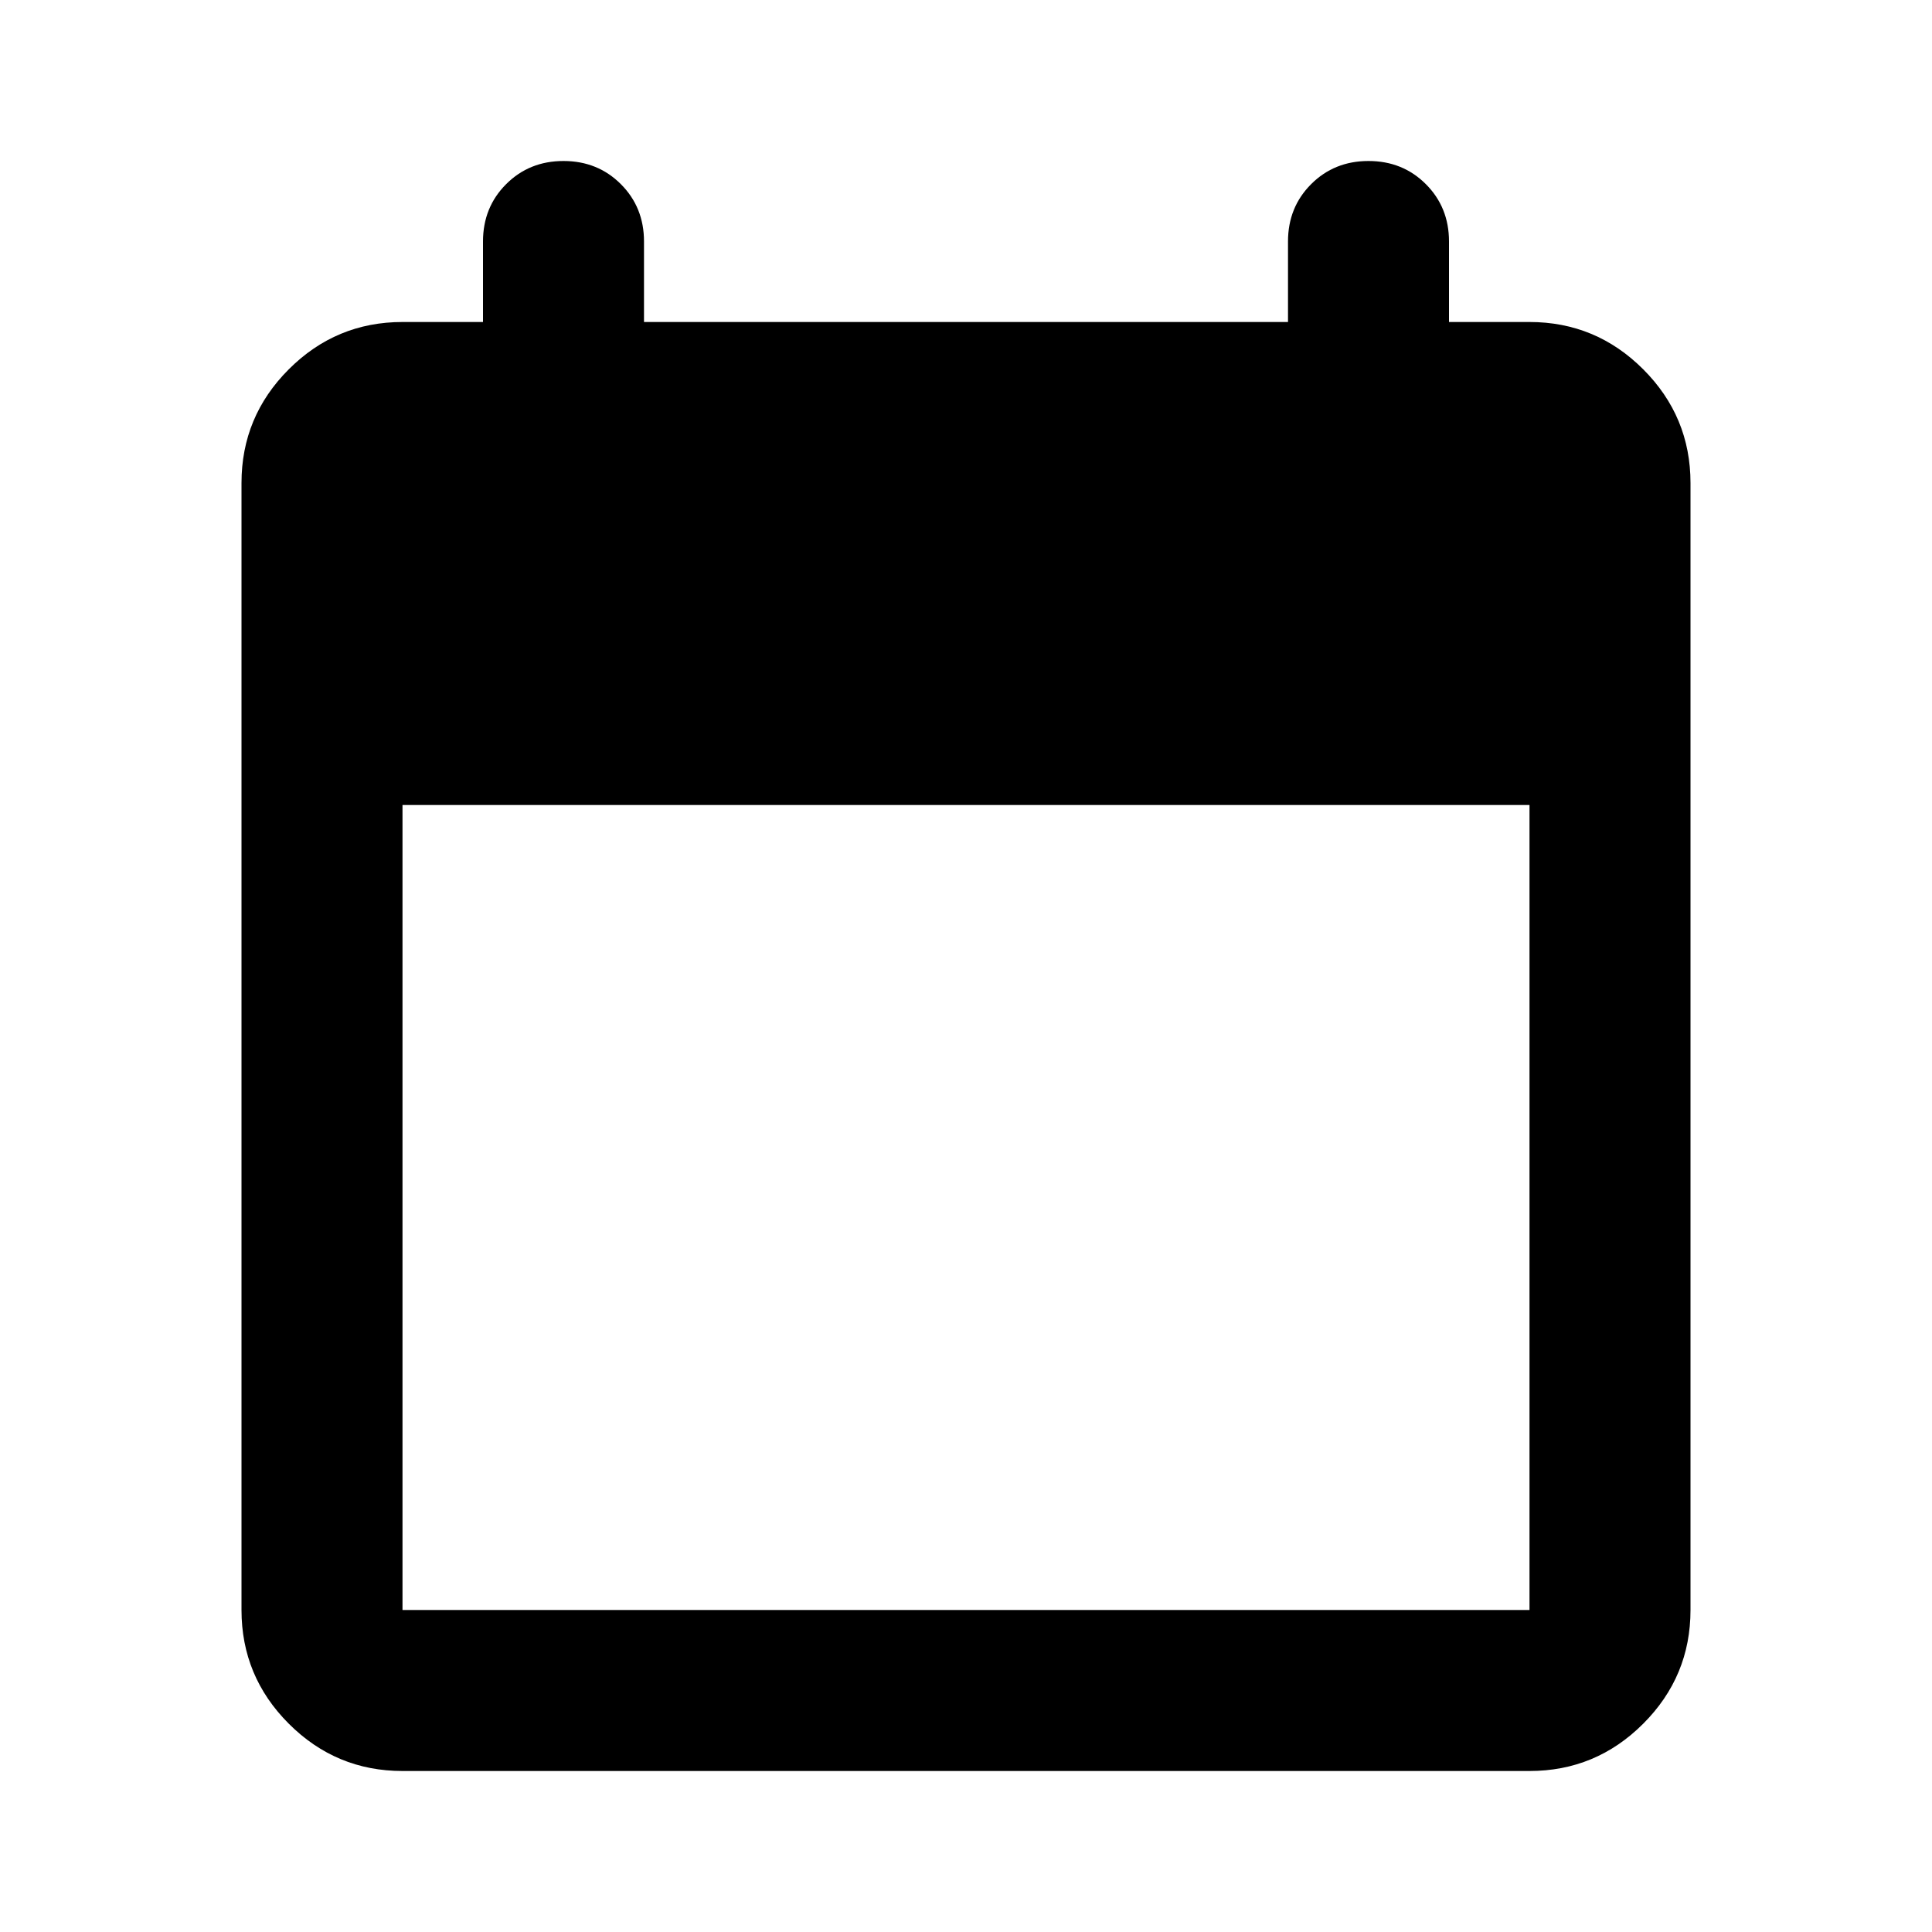
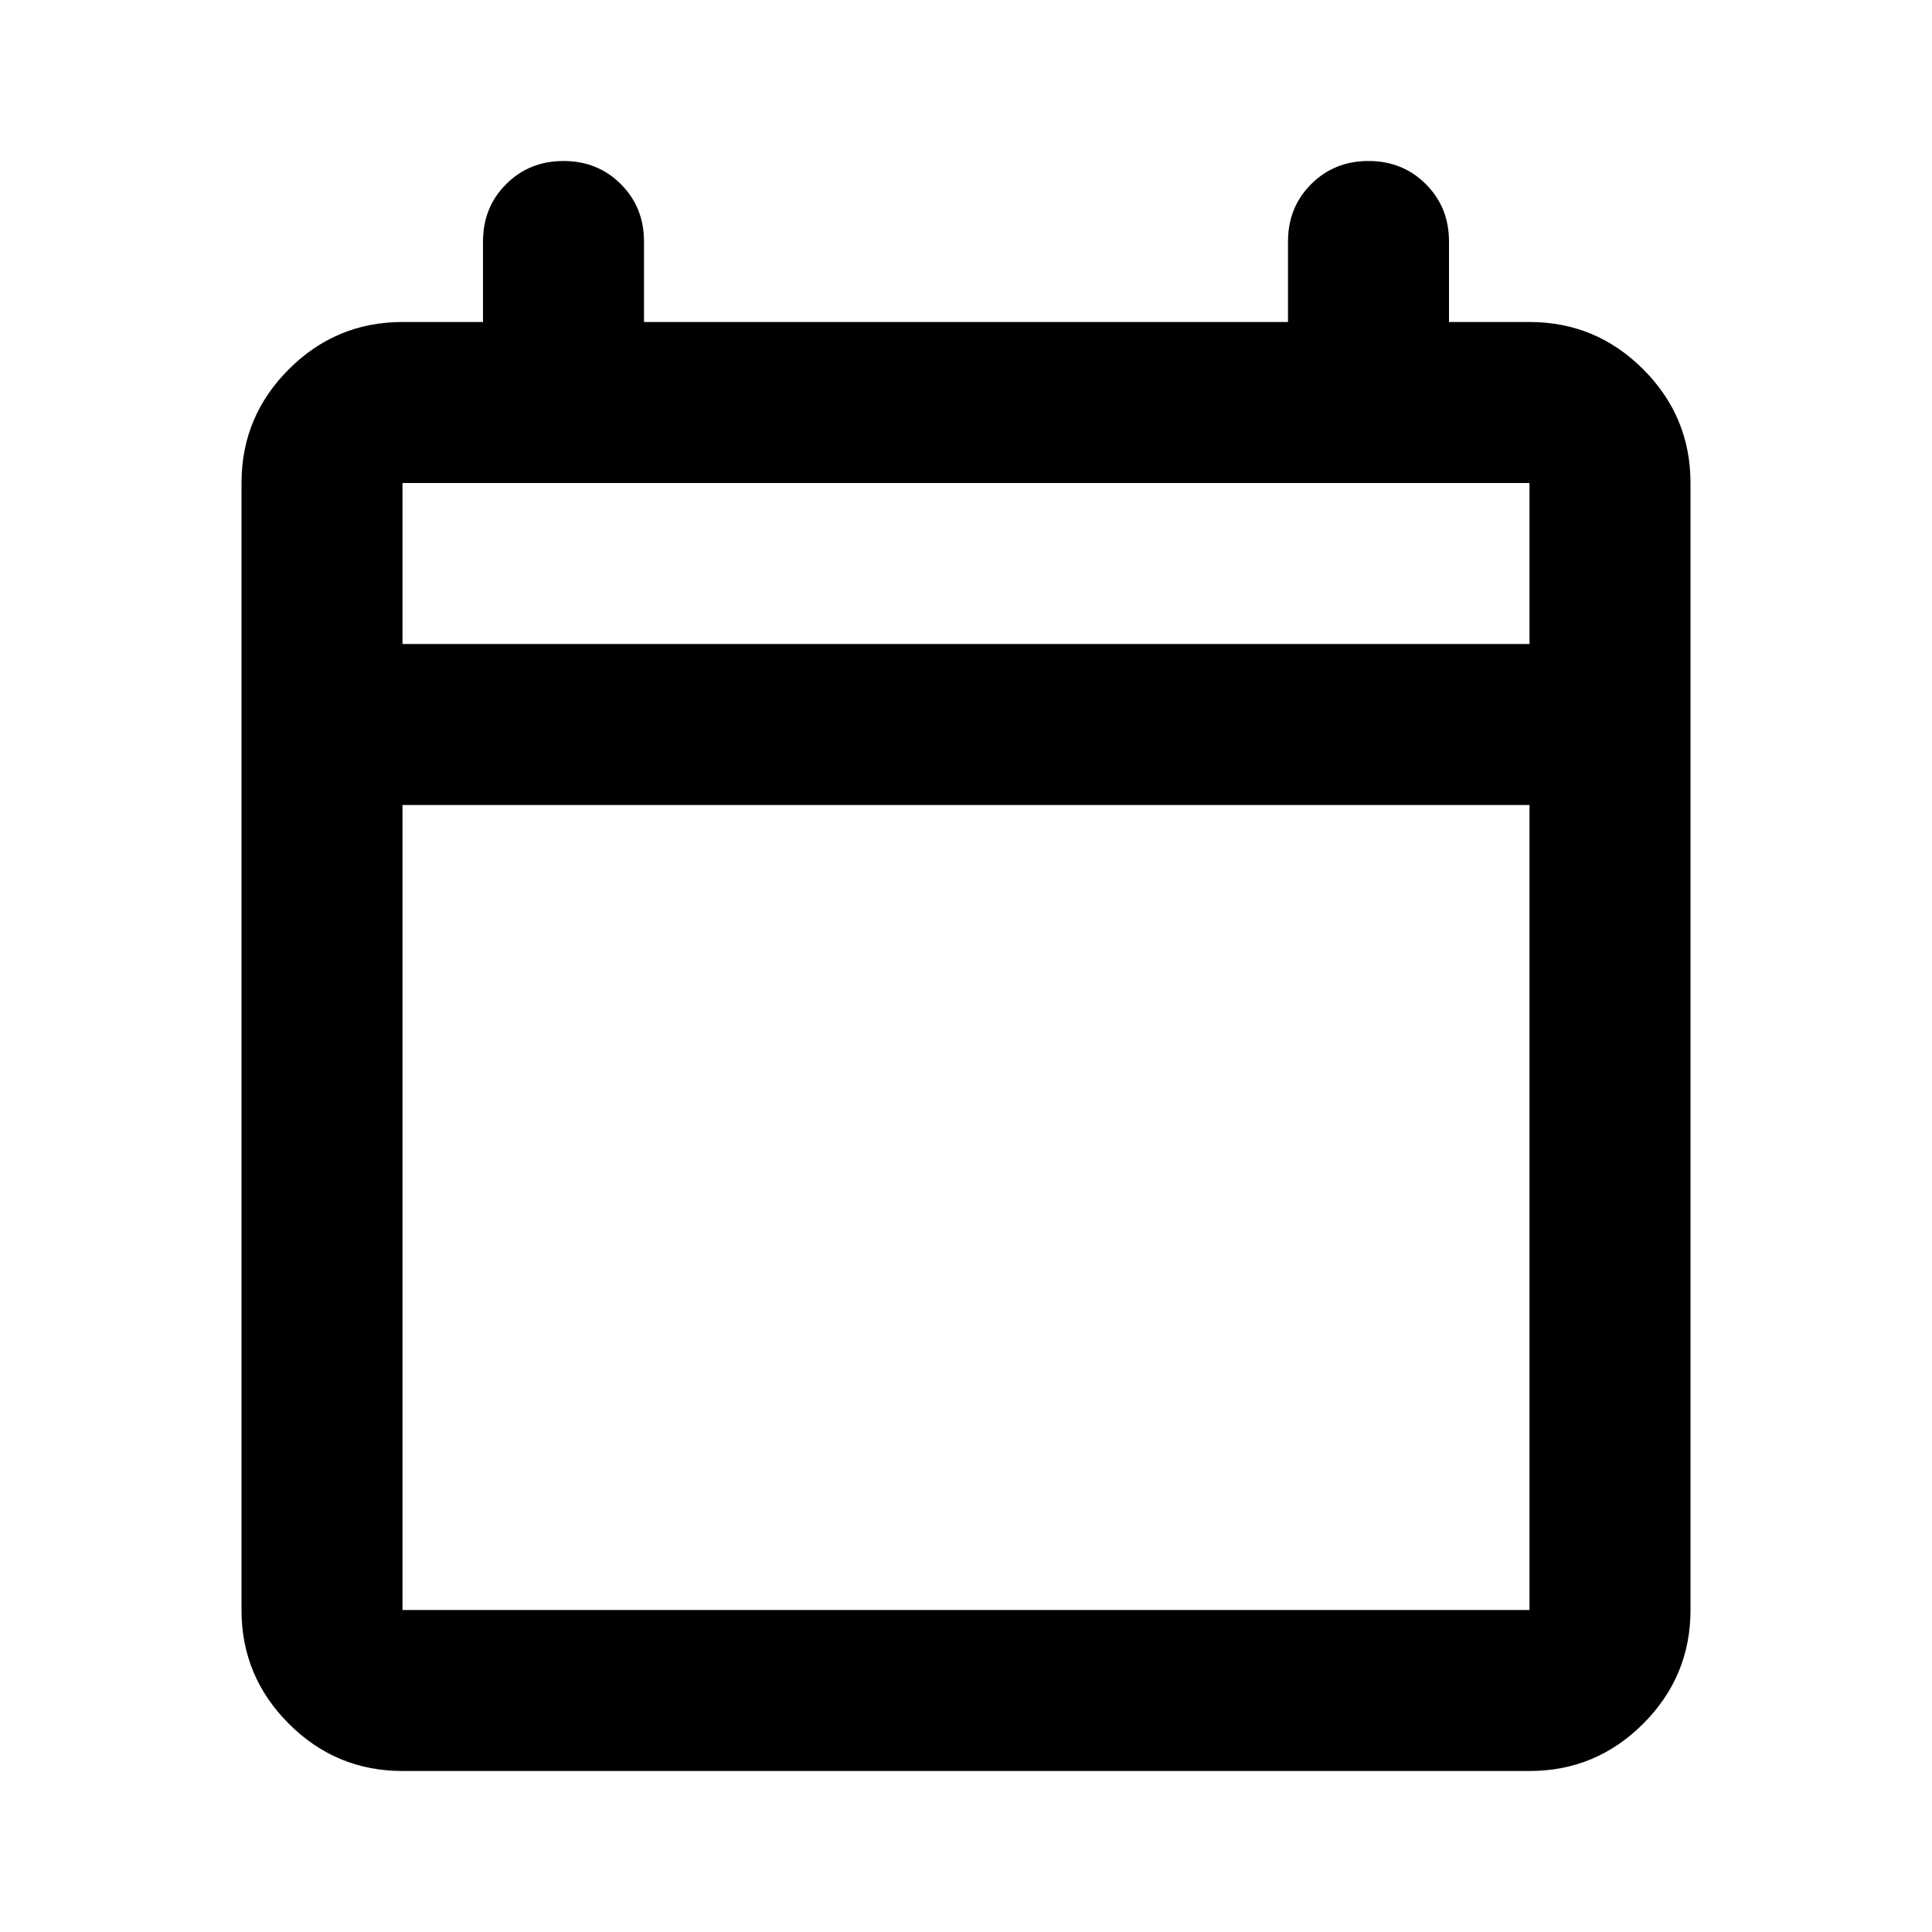
<svg xmlns="http://www.w3.org/2000/svg" height="24" viewBox="0 -960 960 960" width="24">
-   <path d="M200-80q-33 0-56.5-23.5T120-160v-560q0-33 23.5-56.5T200-800h40v-40q0-17 11.5-28.5T280-880q17 0 28.5 11.5T320-840v40h320v-40q0-17 11.5-28.5T680-880q17 0 28.5 11.5T720-840v40h40q33 0 56.5 23.5T840-720v560q0 33-23.5 56.5T760-80H200Zm0-80h560v-400H200v400Z" />
+   <path d="M200-80q-33 0-56.5-23.5T120-160v-560q0-33 23.5-56.5T200-800h40v-40q0-17 11.5-28.5T280-880q17 0 28.5 11.5T320-840v40h320v-40q0-17 11.5-28.5T680-880q17 0 28.5 11.5T720-840v40h40q33 0 56.5 23.5T840-720v560q0 33-23.5 56.5T760-80H200Zm0-80h560v-400H200v400Zm0-480h560v-80H200v80Zm0 0v-80 80Z" />
</svg>
